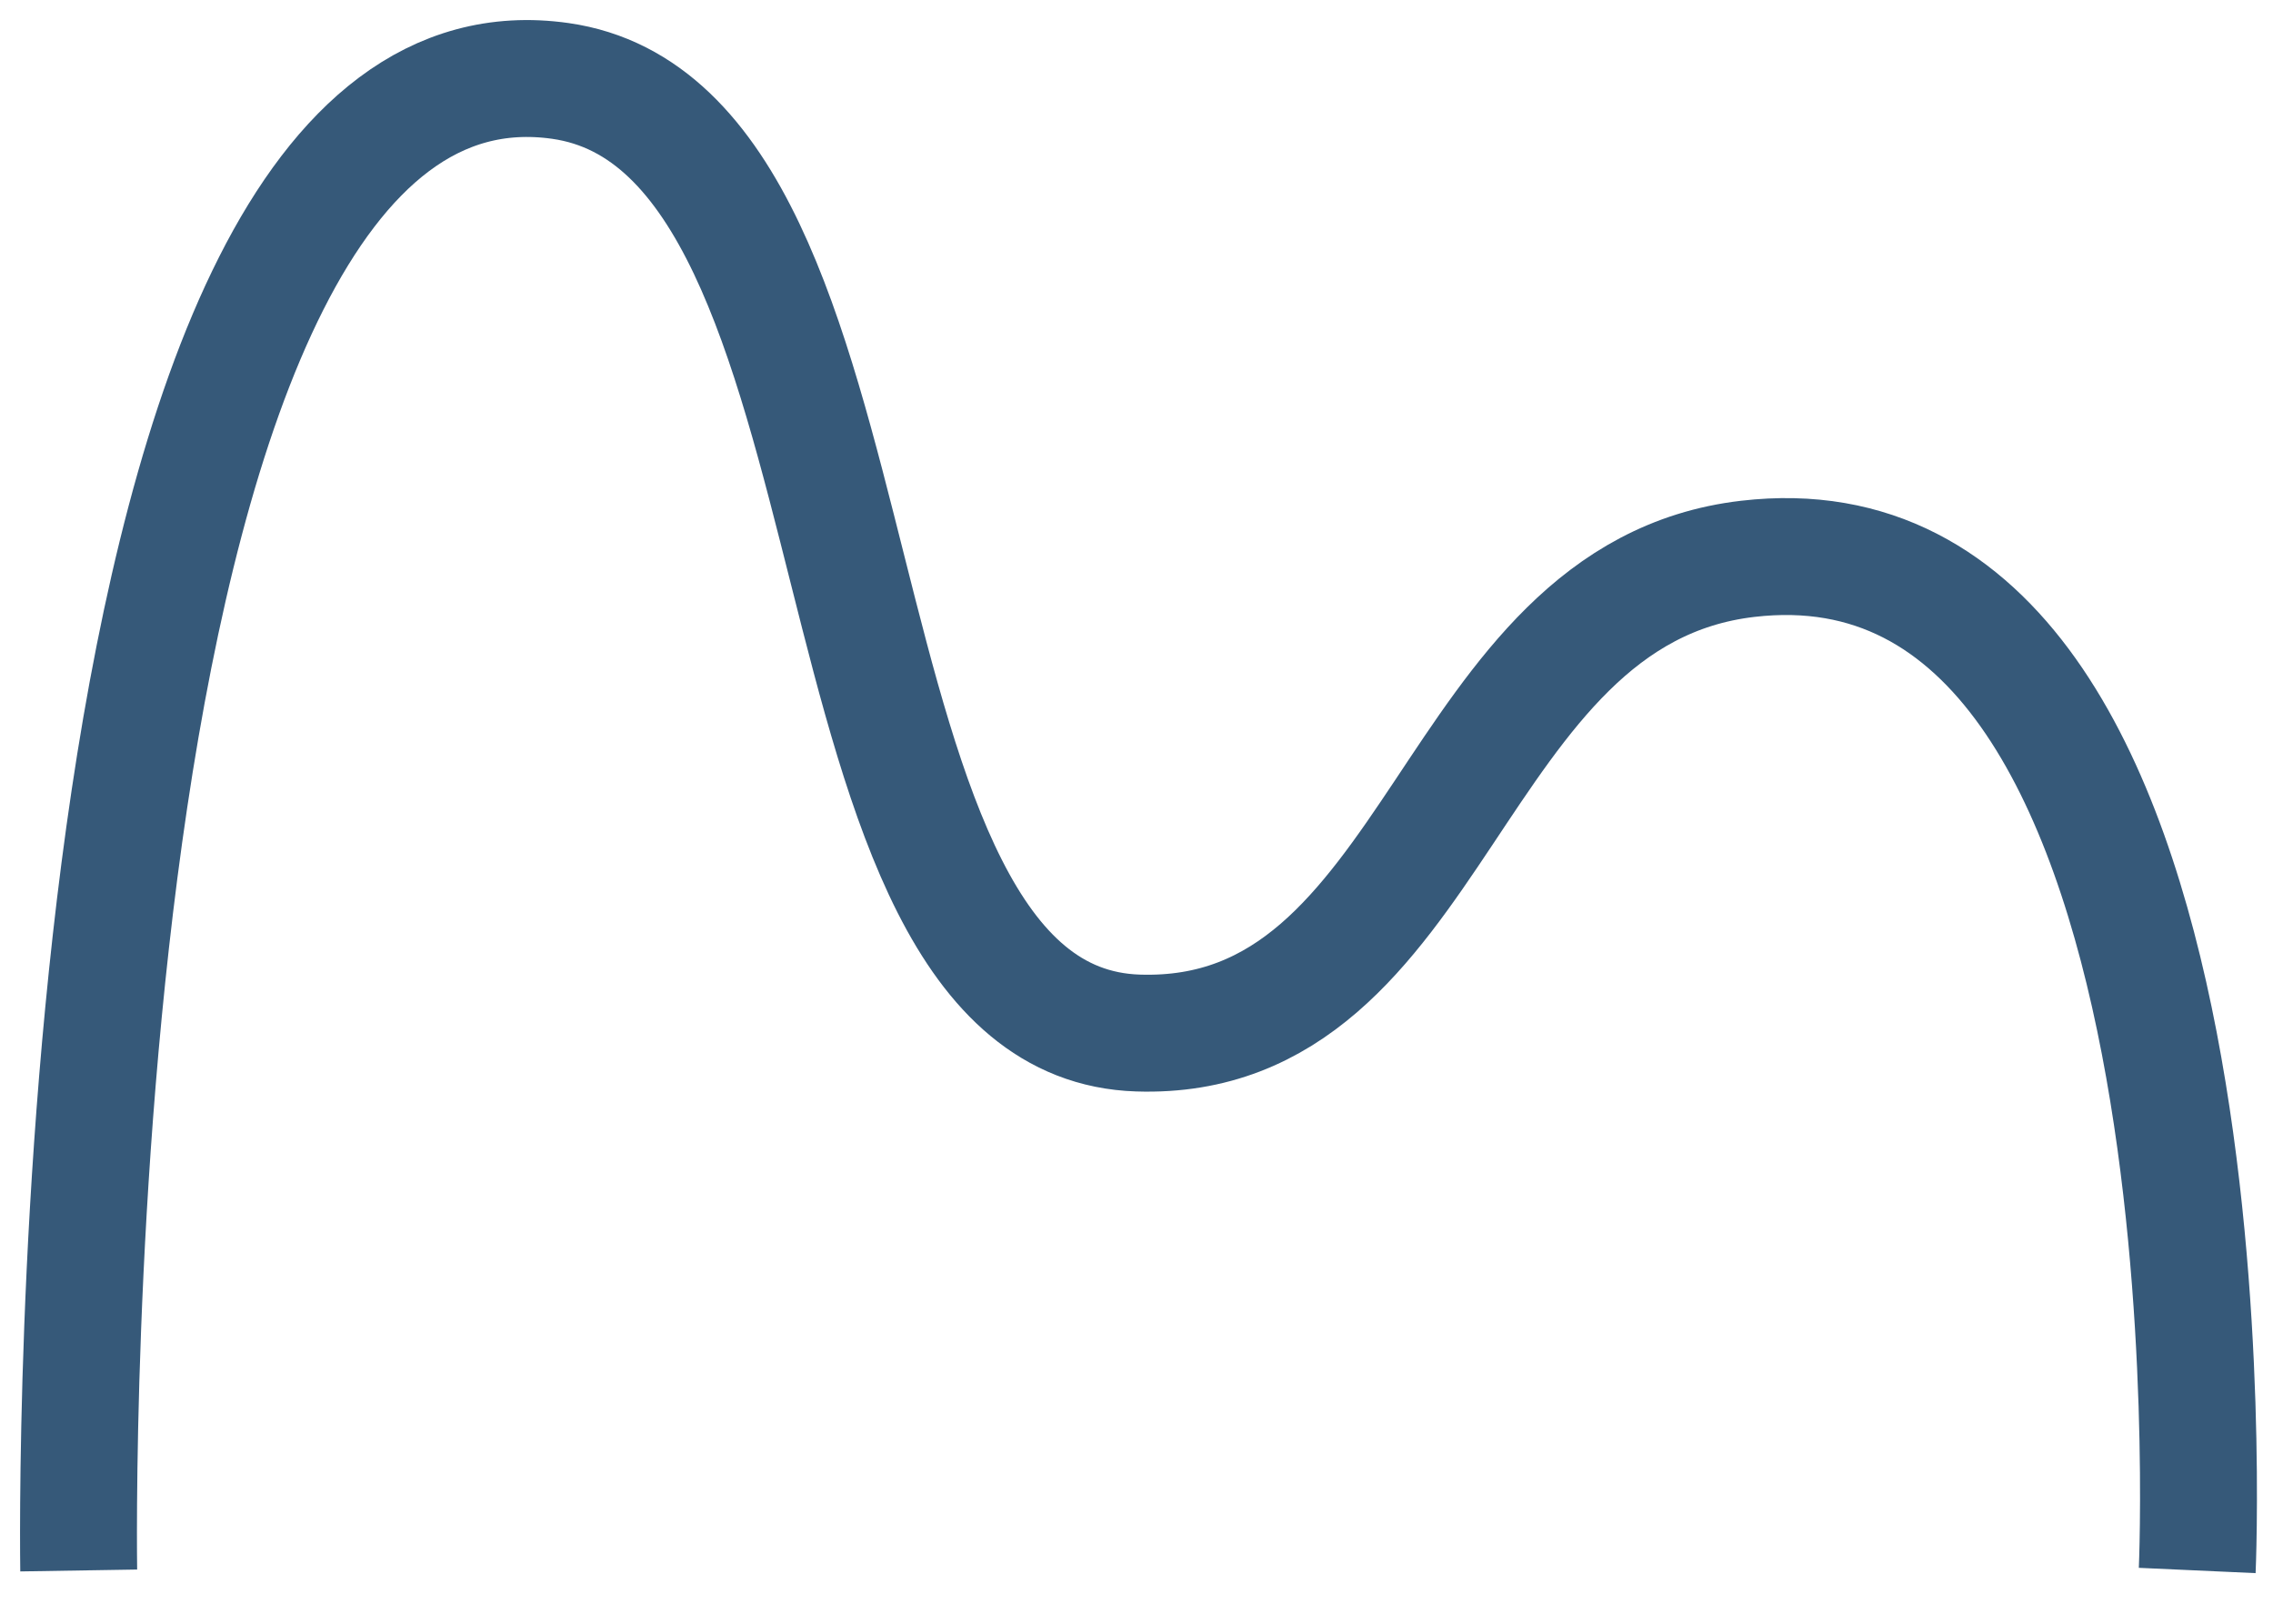
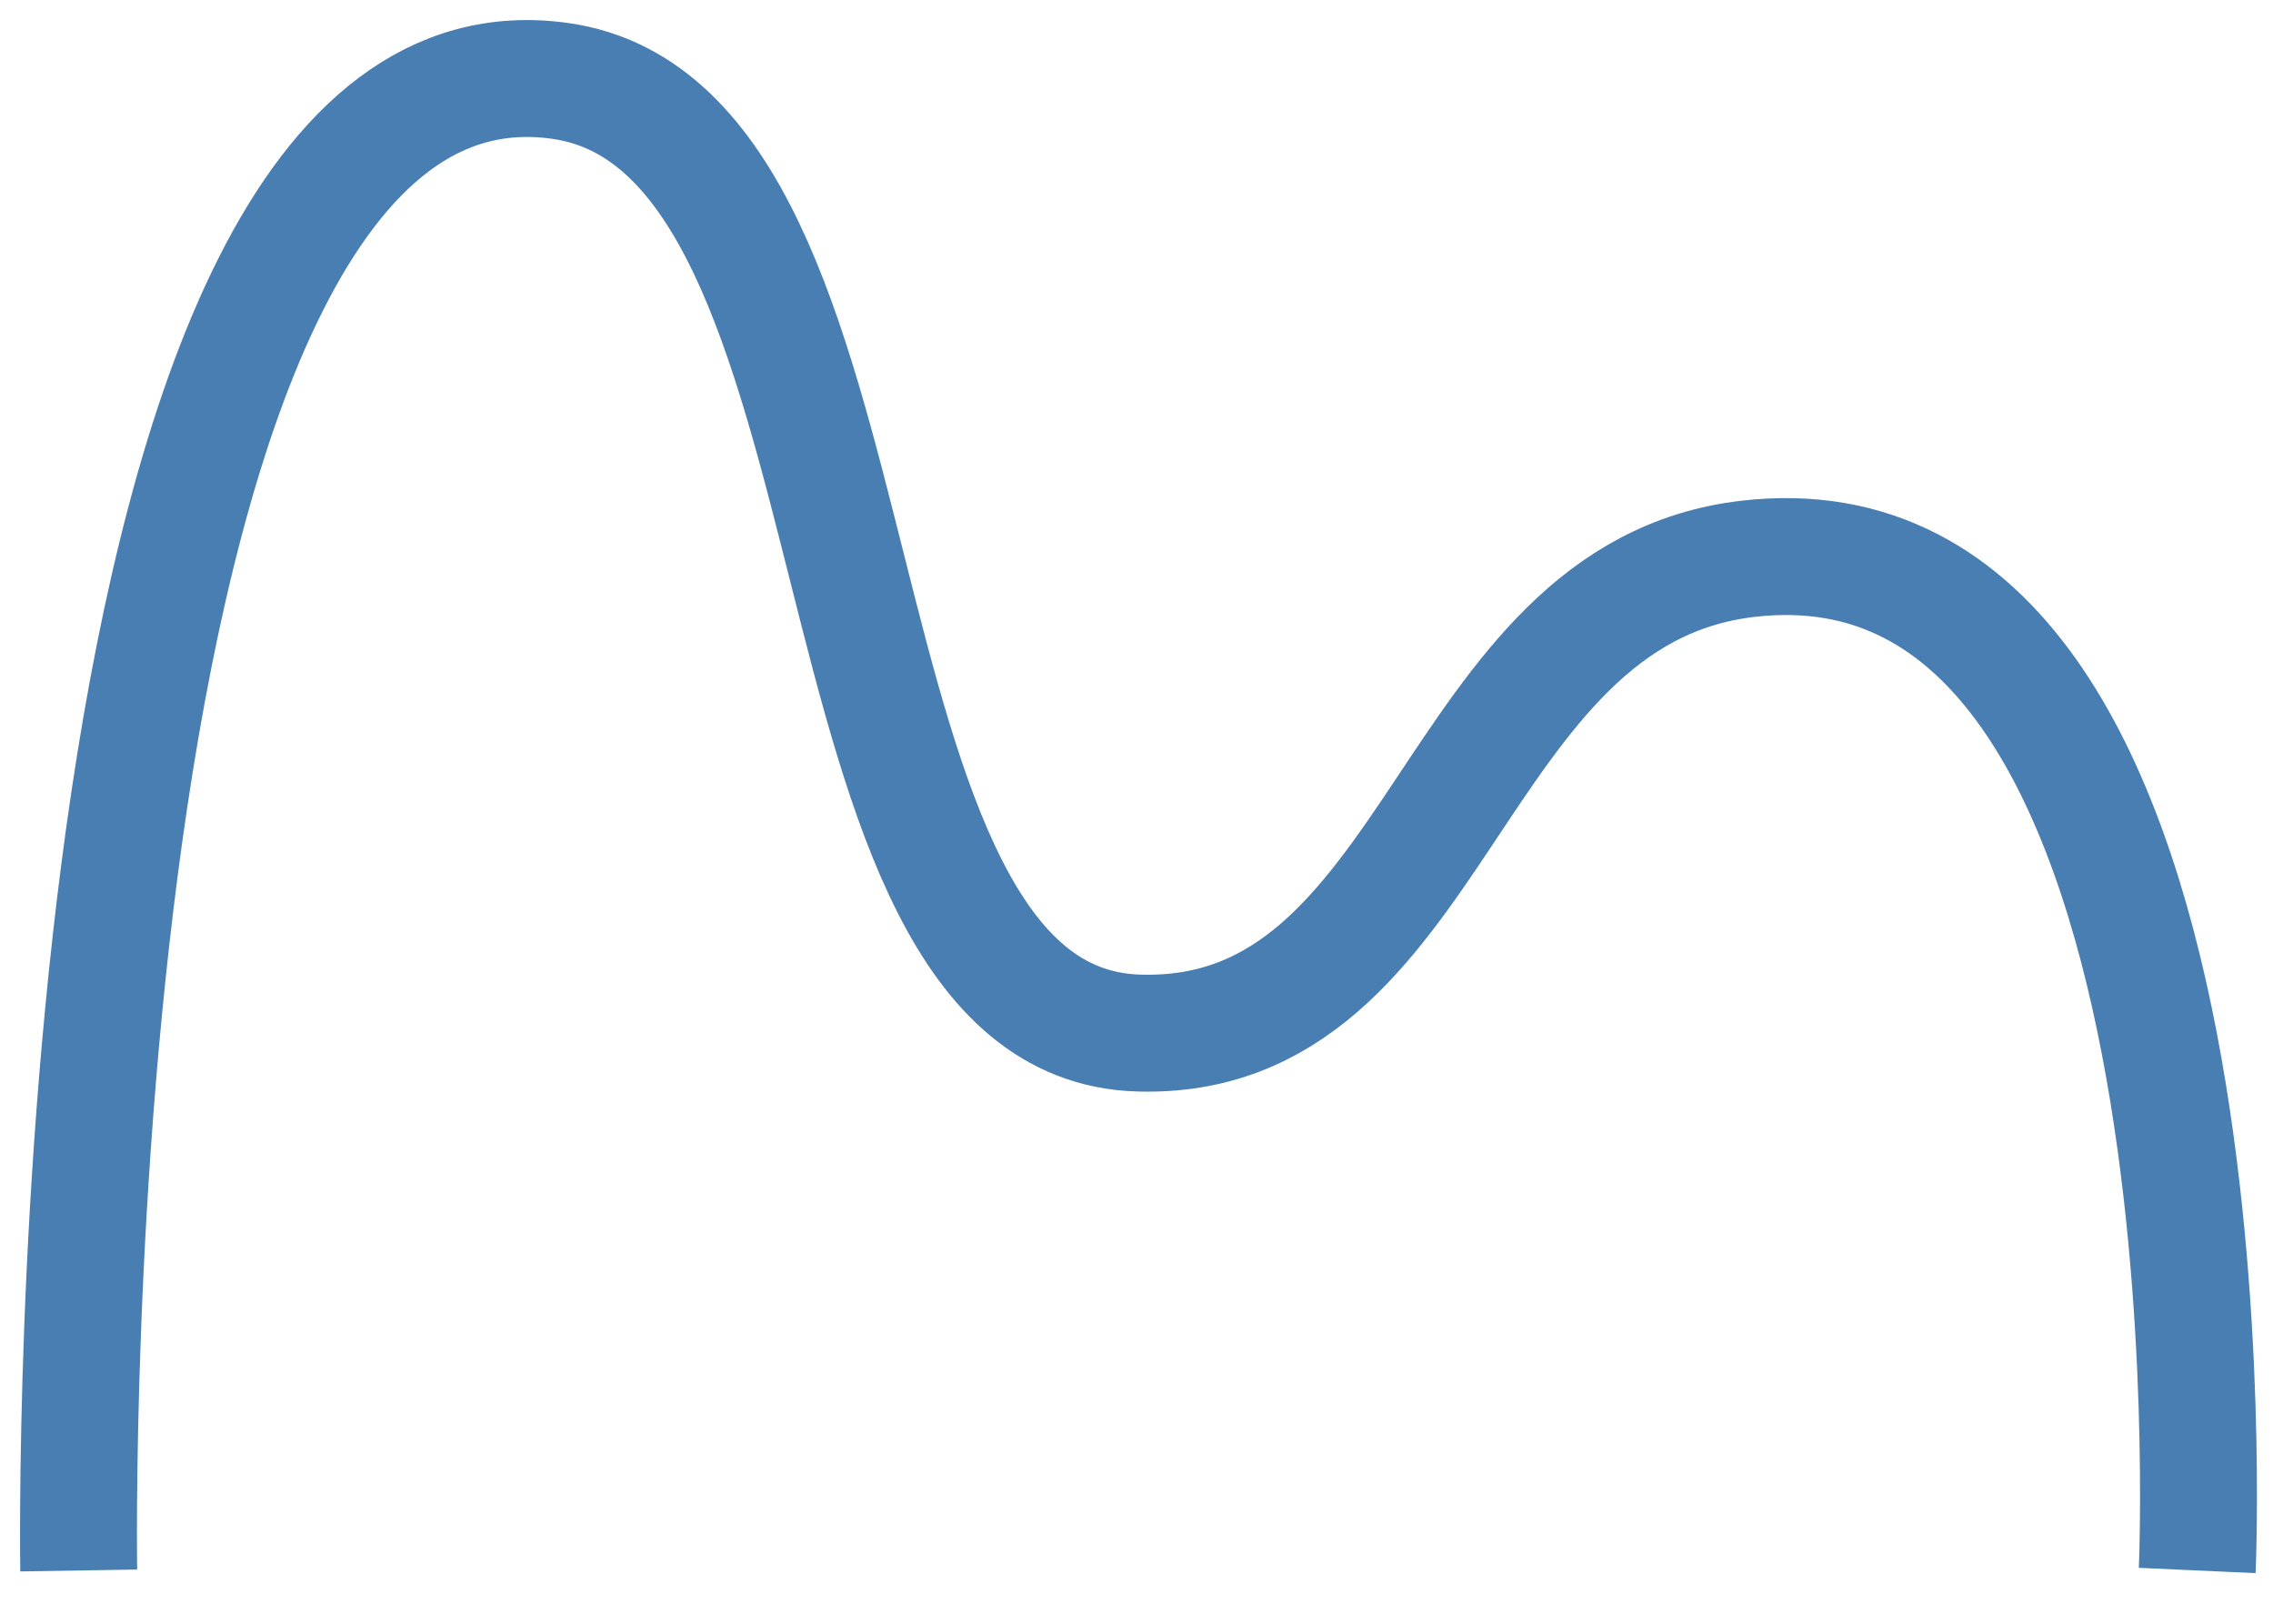
<svg xmlns="http://www.w3.org/2000/svg" width="35" height="25" viewBox="0 0 35 25" fill="none">
-   <path d="M1.212 24.18C1.212 24.18 0.823 0.139 8.628 1.246C13.912 1.996 12.187 15.731 17.522 15.905C22.192 16.058 22.273 9.143 26.913 8.604C34.58 7.712 33.833 24.18 33.833 24.18" stroke="#365979" stroke-width="1.8" />
+   <path d="M1.212 24.18C1.212 24.18 0.823 0.139 8.628 1.246C13.912 1.995 12.187 15.731 17.522 15.905C22.192 16.058 22.273 9.143 26.913 8.604C34.58 7.712 33.833 24.18 33.833 24.18" stroke="#497EB3" stroke-width="1.8" />
</svg>
